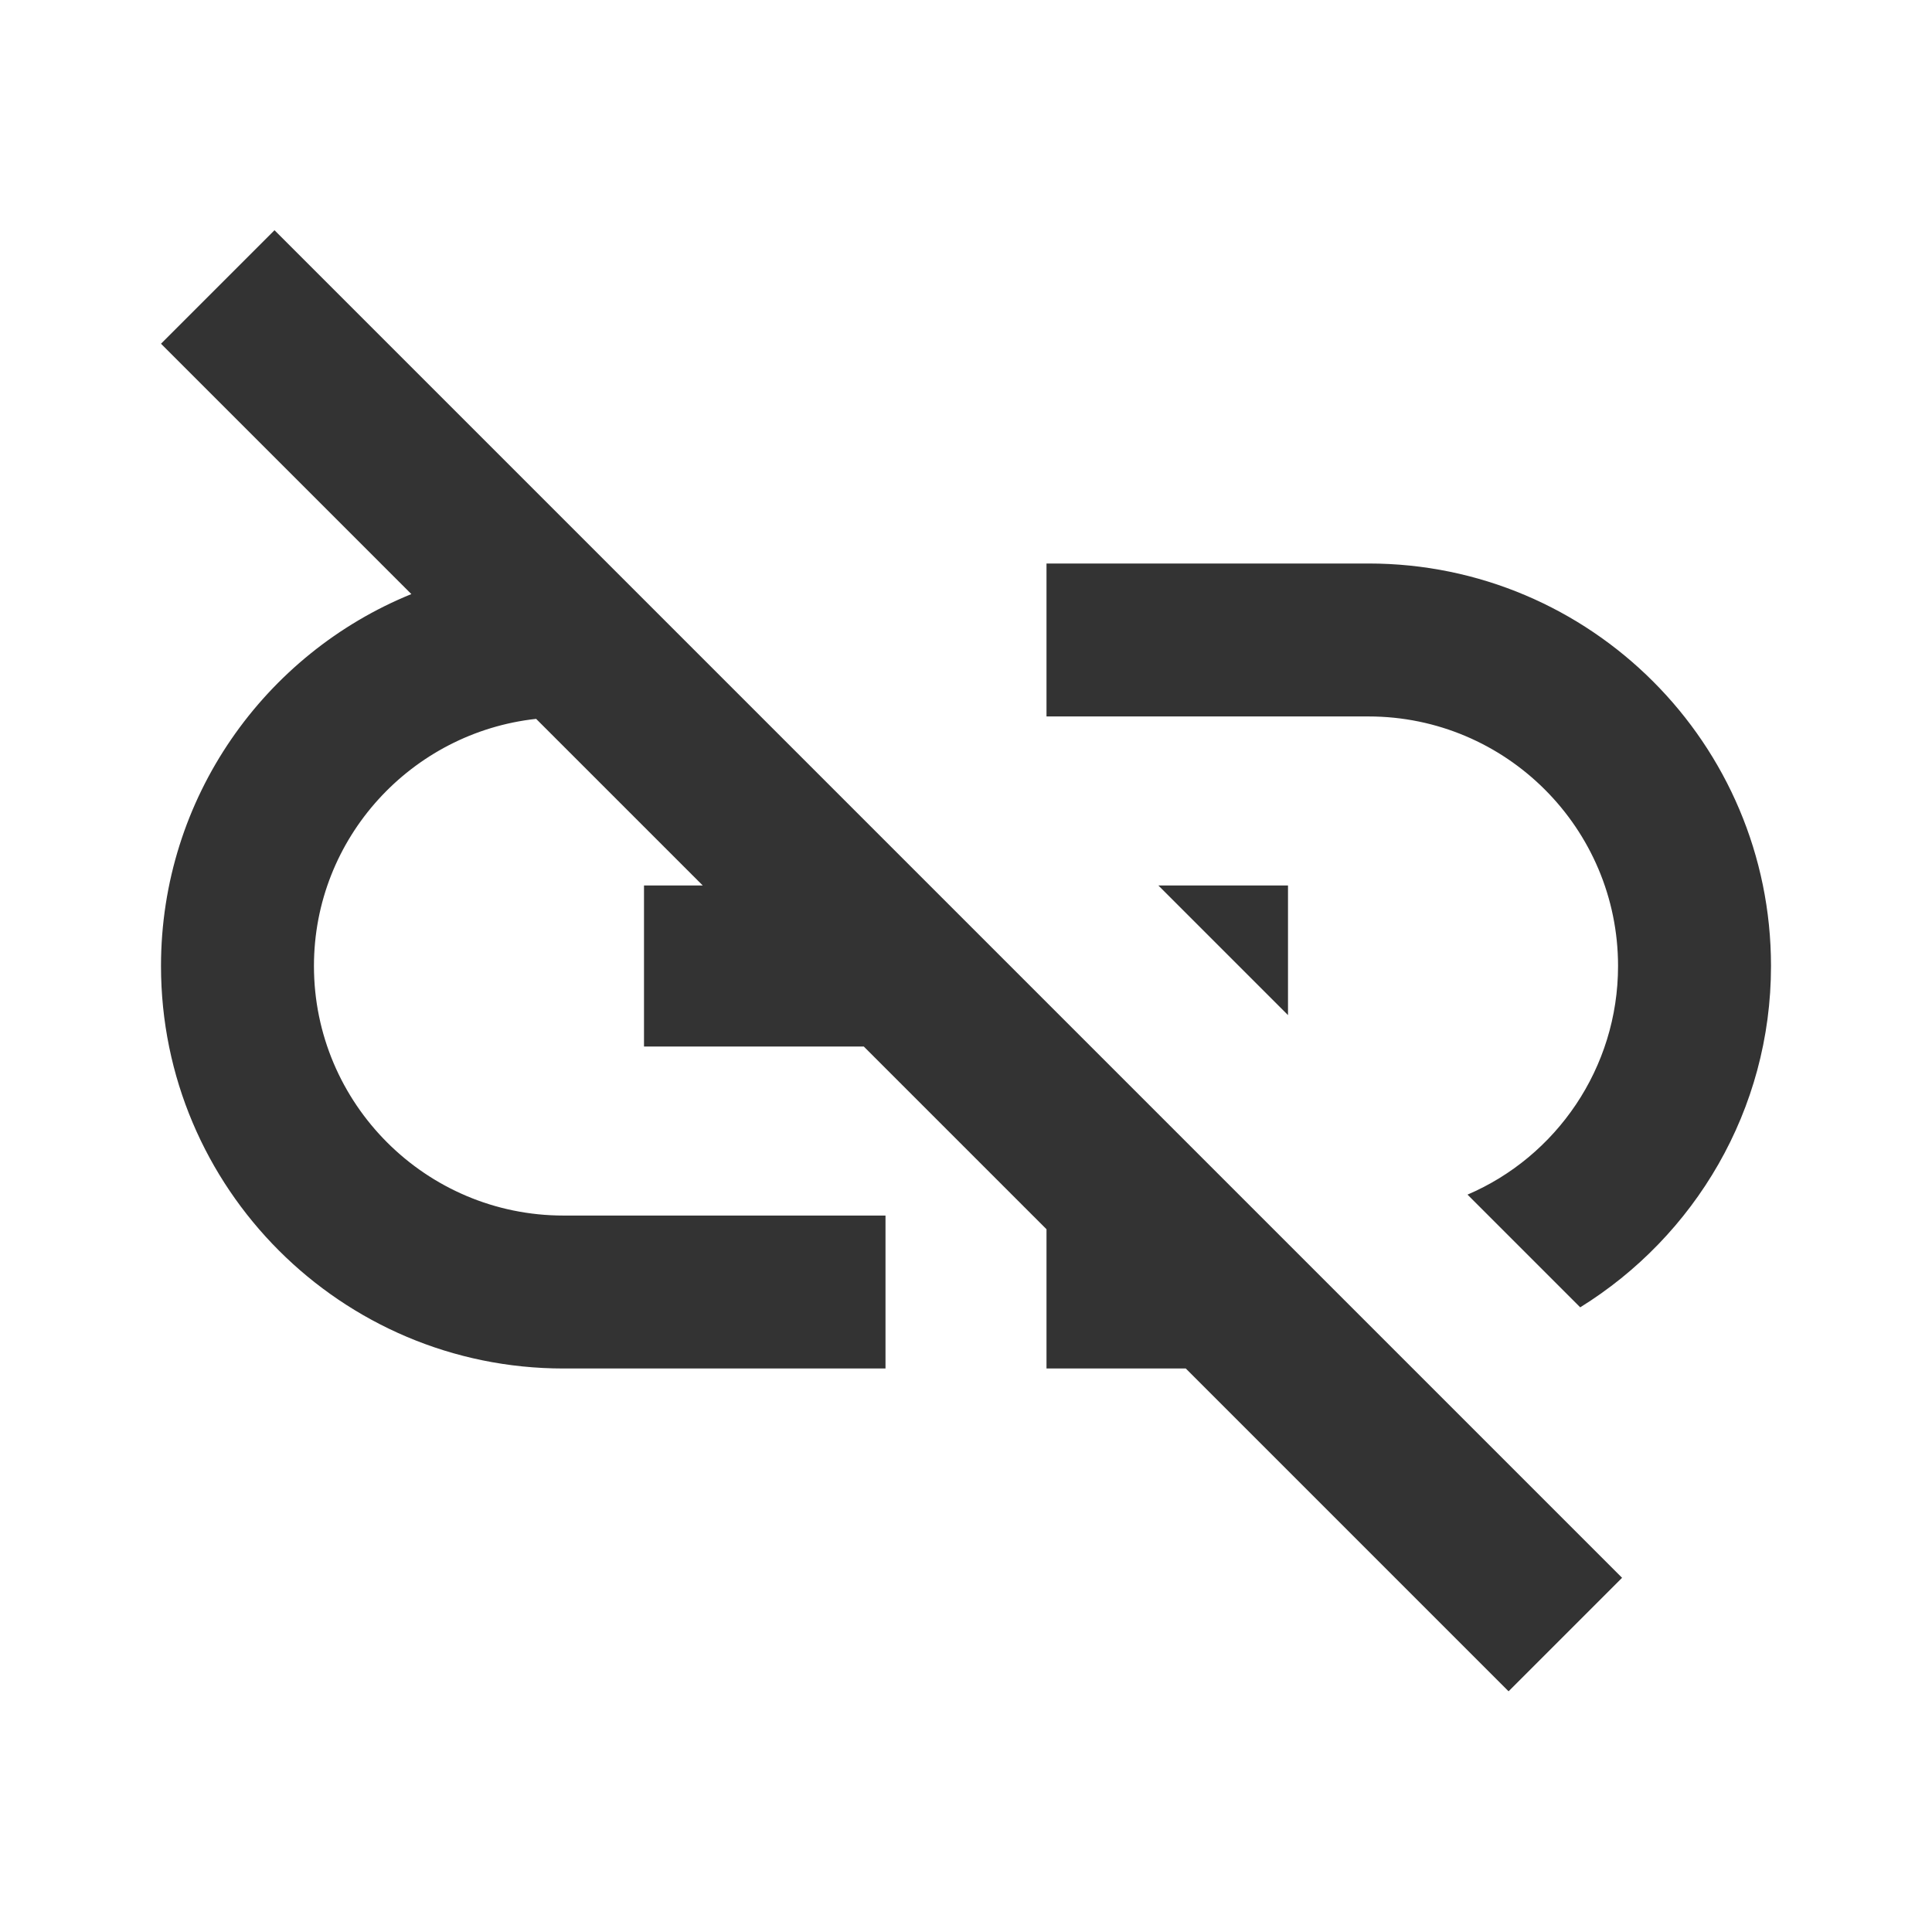
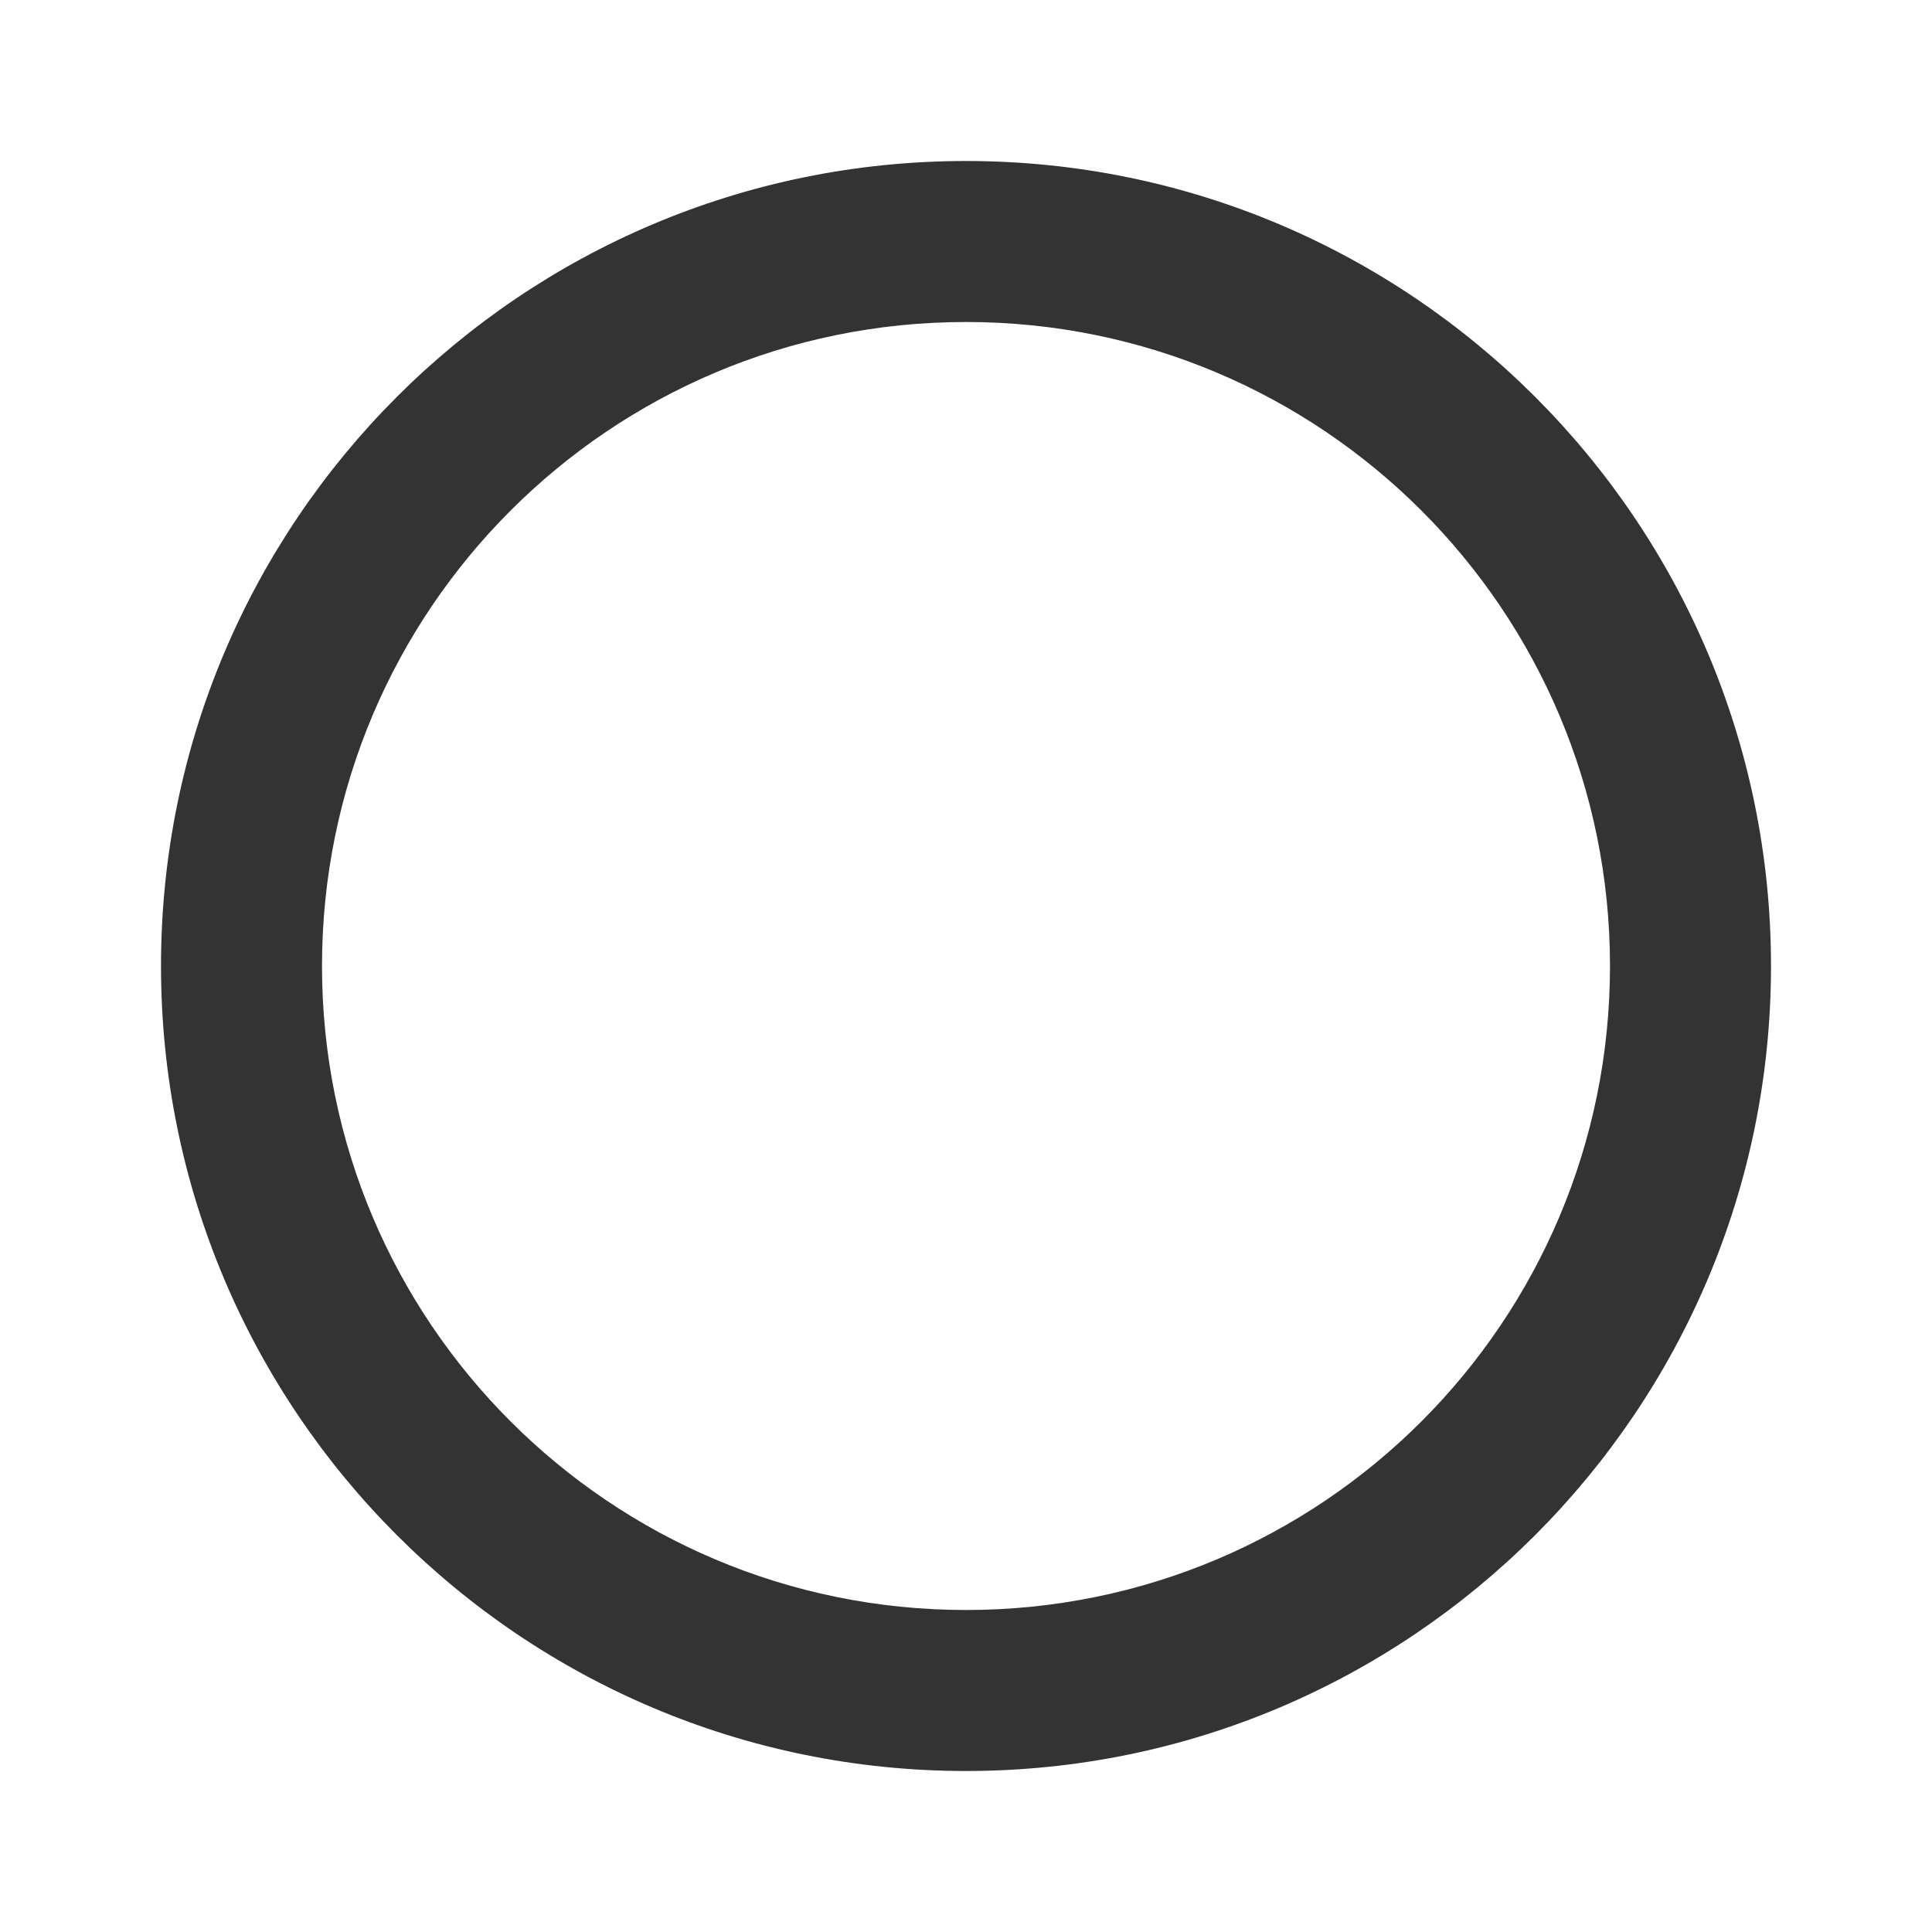
<svg xmlns="http://www.w3.org/2000/svg" height="24px" viewBox="0 0 24 24" width="24px">
-   <path fill="#333" d="M14.39 11L16 12.61V11zM17 7h-4v1.9h4c1.71 0 3.1 1.39 3.1 3.1 0 1.27-.77 2.37-1.87 2.84l1.4 1.4C21.05 15.36 22 13.79 22 12c0-2.76-2.24-5-5-5zM2 4.27l3.11 3.11C3.29 8.12 2 9.91 2 12c0 2.76 2.24 5 5 5h4v-1.9H7c-1.71 0-3.1-1.39-3.1-3.1 0-1.59 1.21-2.9 2.76-3.07L8.73 11H8v2h2.73L13 15.27V17h1.73l4.01 4.01 1.41-1.41L3.41 2.86 2 4.27z" />
+   <path fill="#333" d="M12 2C6.48 2 2 6.48 2 12s4.48 10 10 10 10-4.48 10-10S17.52 2 12 2zm0 18c-4.42 0-8-3.58-8-8s3.58-8 8-8 8 3.58 8 8-3.58 8-8 8z" />
</svg>
